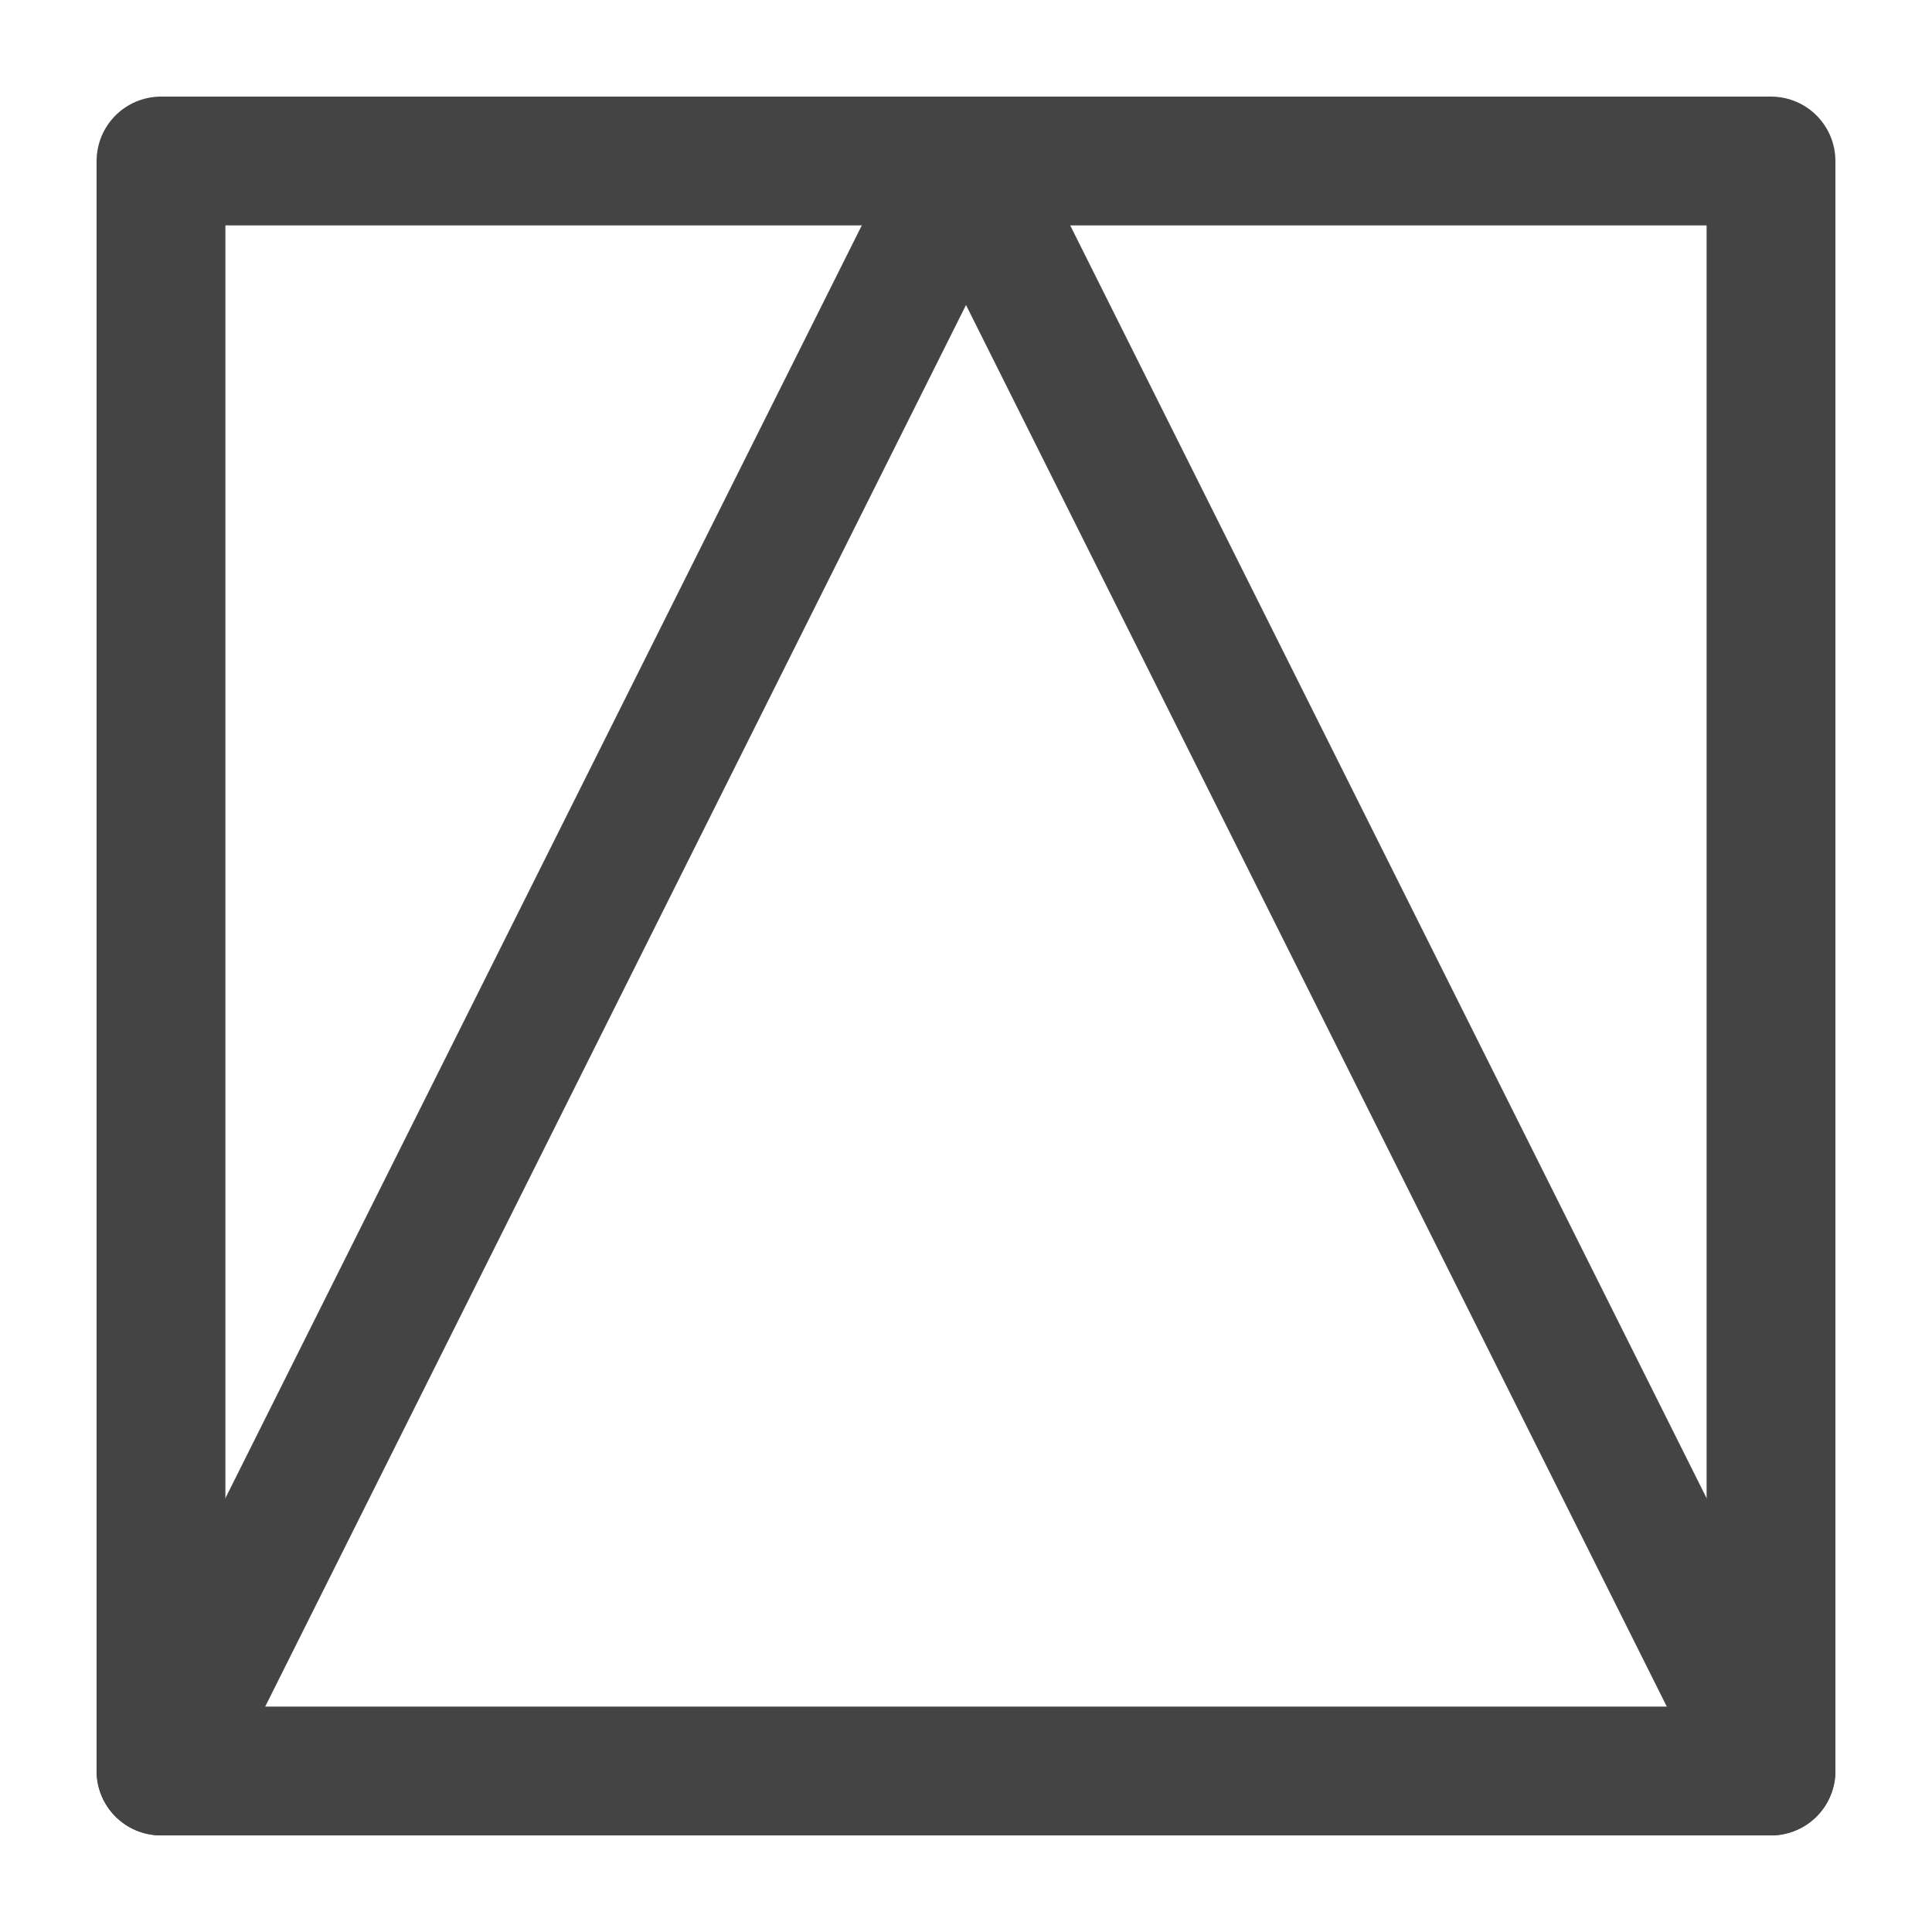
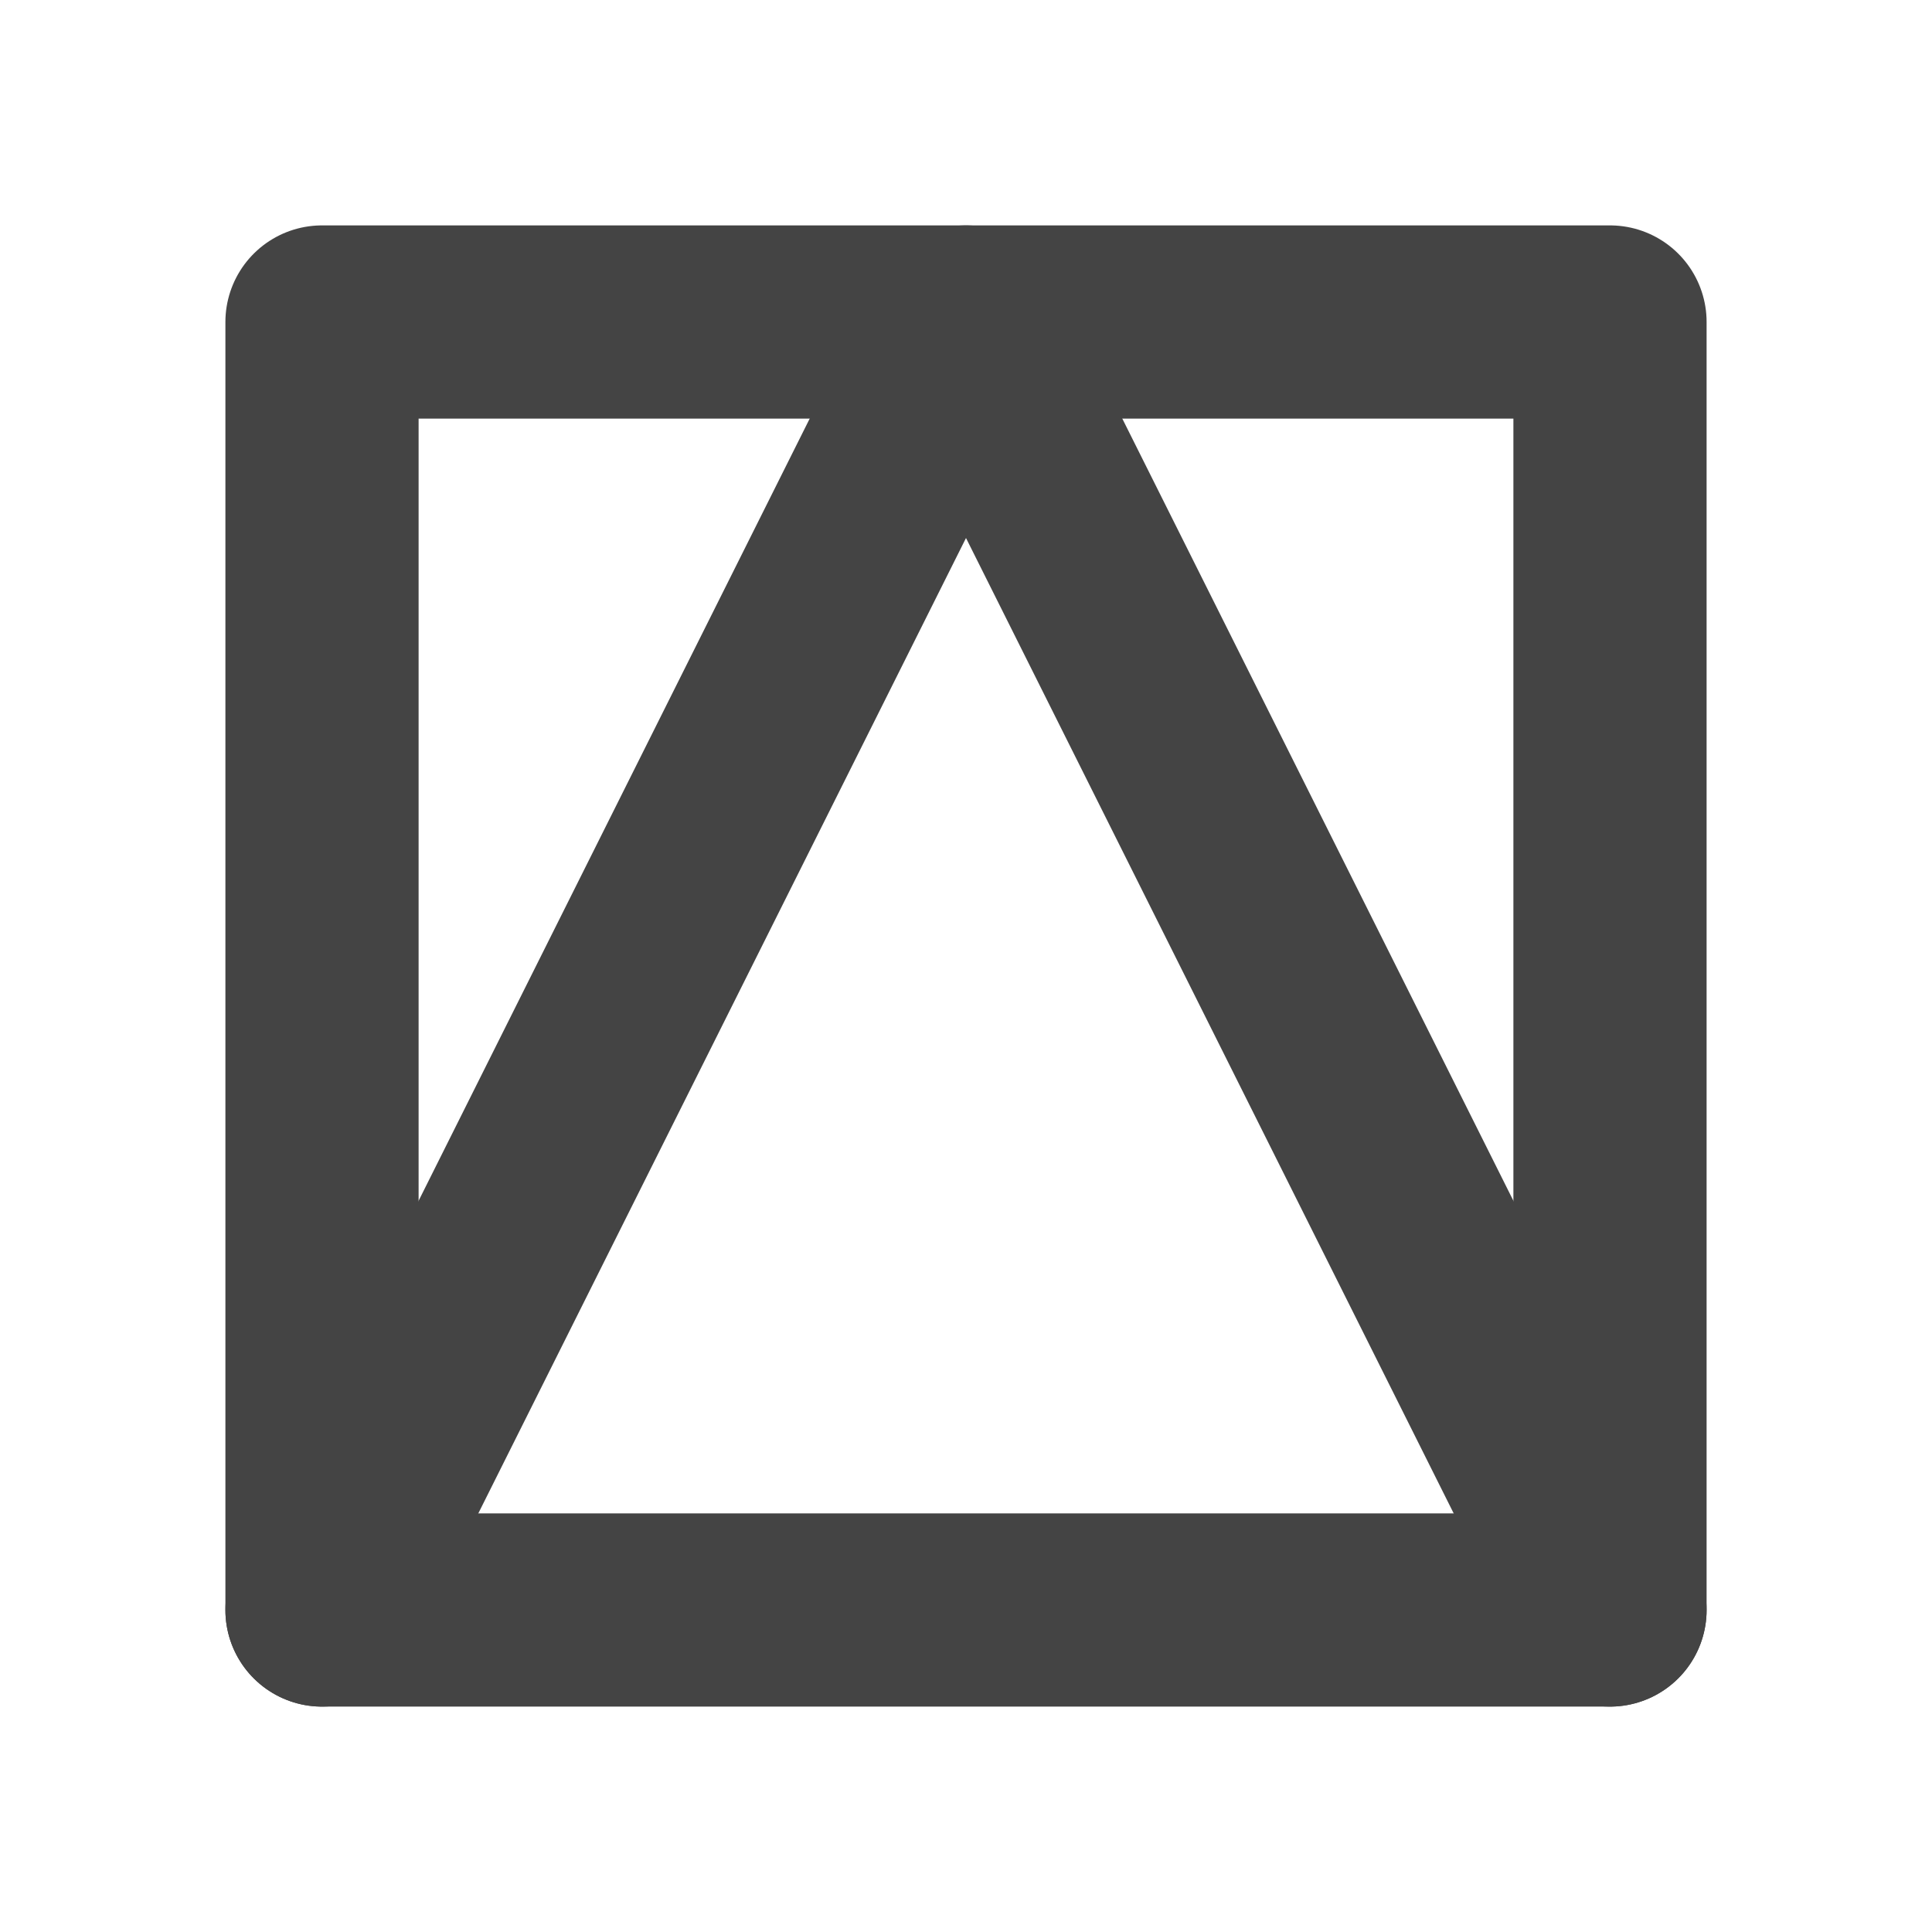
<svg xmlns="http://www.w3.org/2000/svg" width="120" height="120">
  <g>
    <g>
-       <polyline stroke-width="8" stroke="#444444" stroke-linecap="round" stroke-linejoin="round" fill="none" points="10,110 60,10 110,110" />
-       <rect stroke-width="8" stroke="#444444" stroke-linejoin="round" fill="none" height="100" width="100" x="10" y="10" />
+       <polyline stroke-width="12" stroke="#444444" stroke-linecap="round" stroke-linejoin="round" fill="none" points="20,100 60,20 100,100" />
+       <rect stroke-width="12" stroke="#444444" stroke-linejoin="round" fill="none" height="80" width="80" x="20" y="20" />
    </g>
  </g>
</svg>
